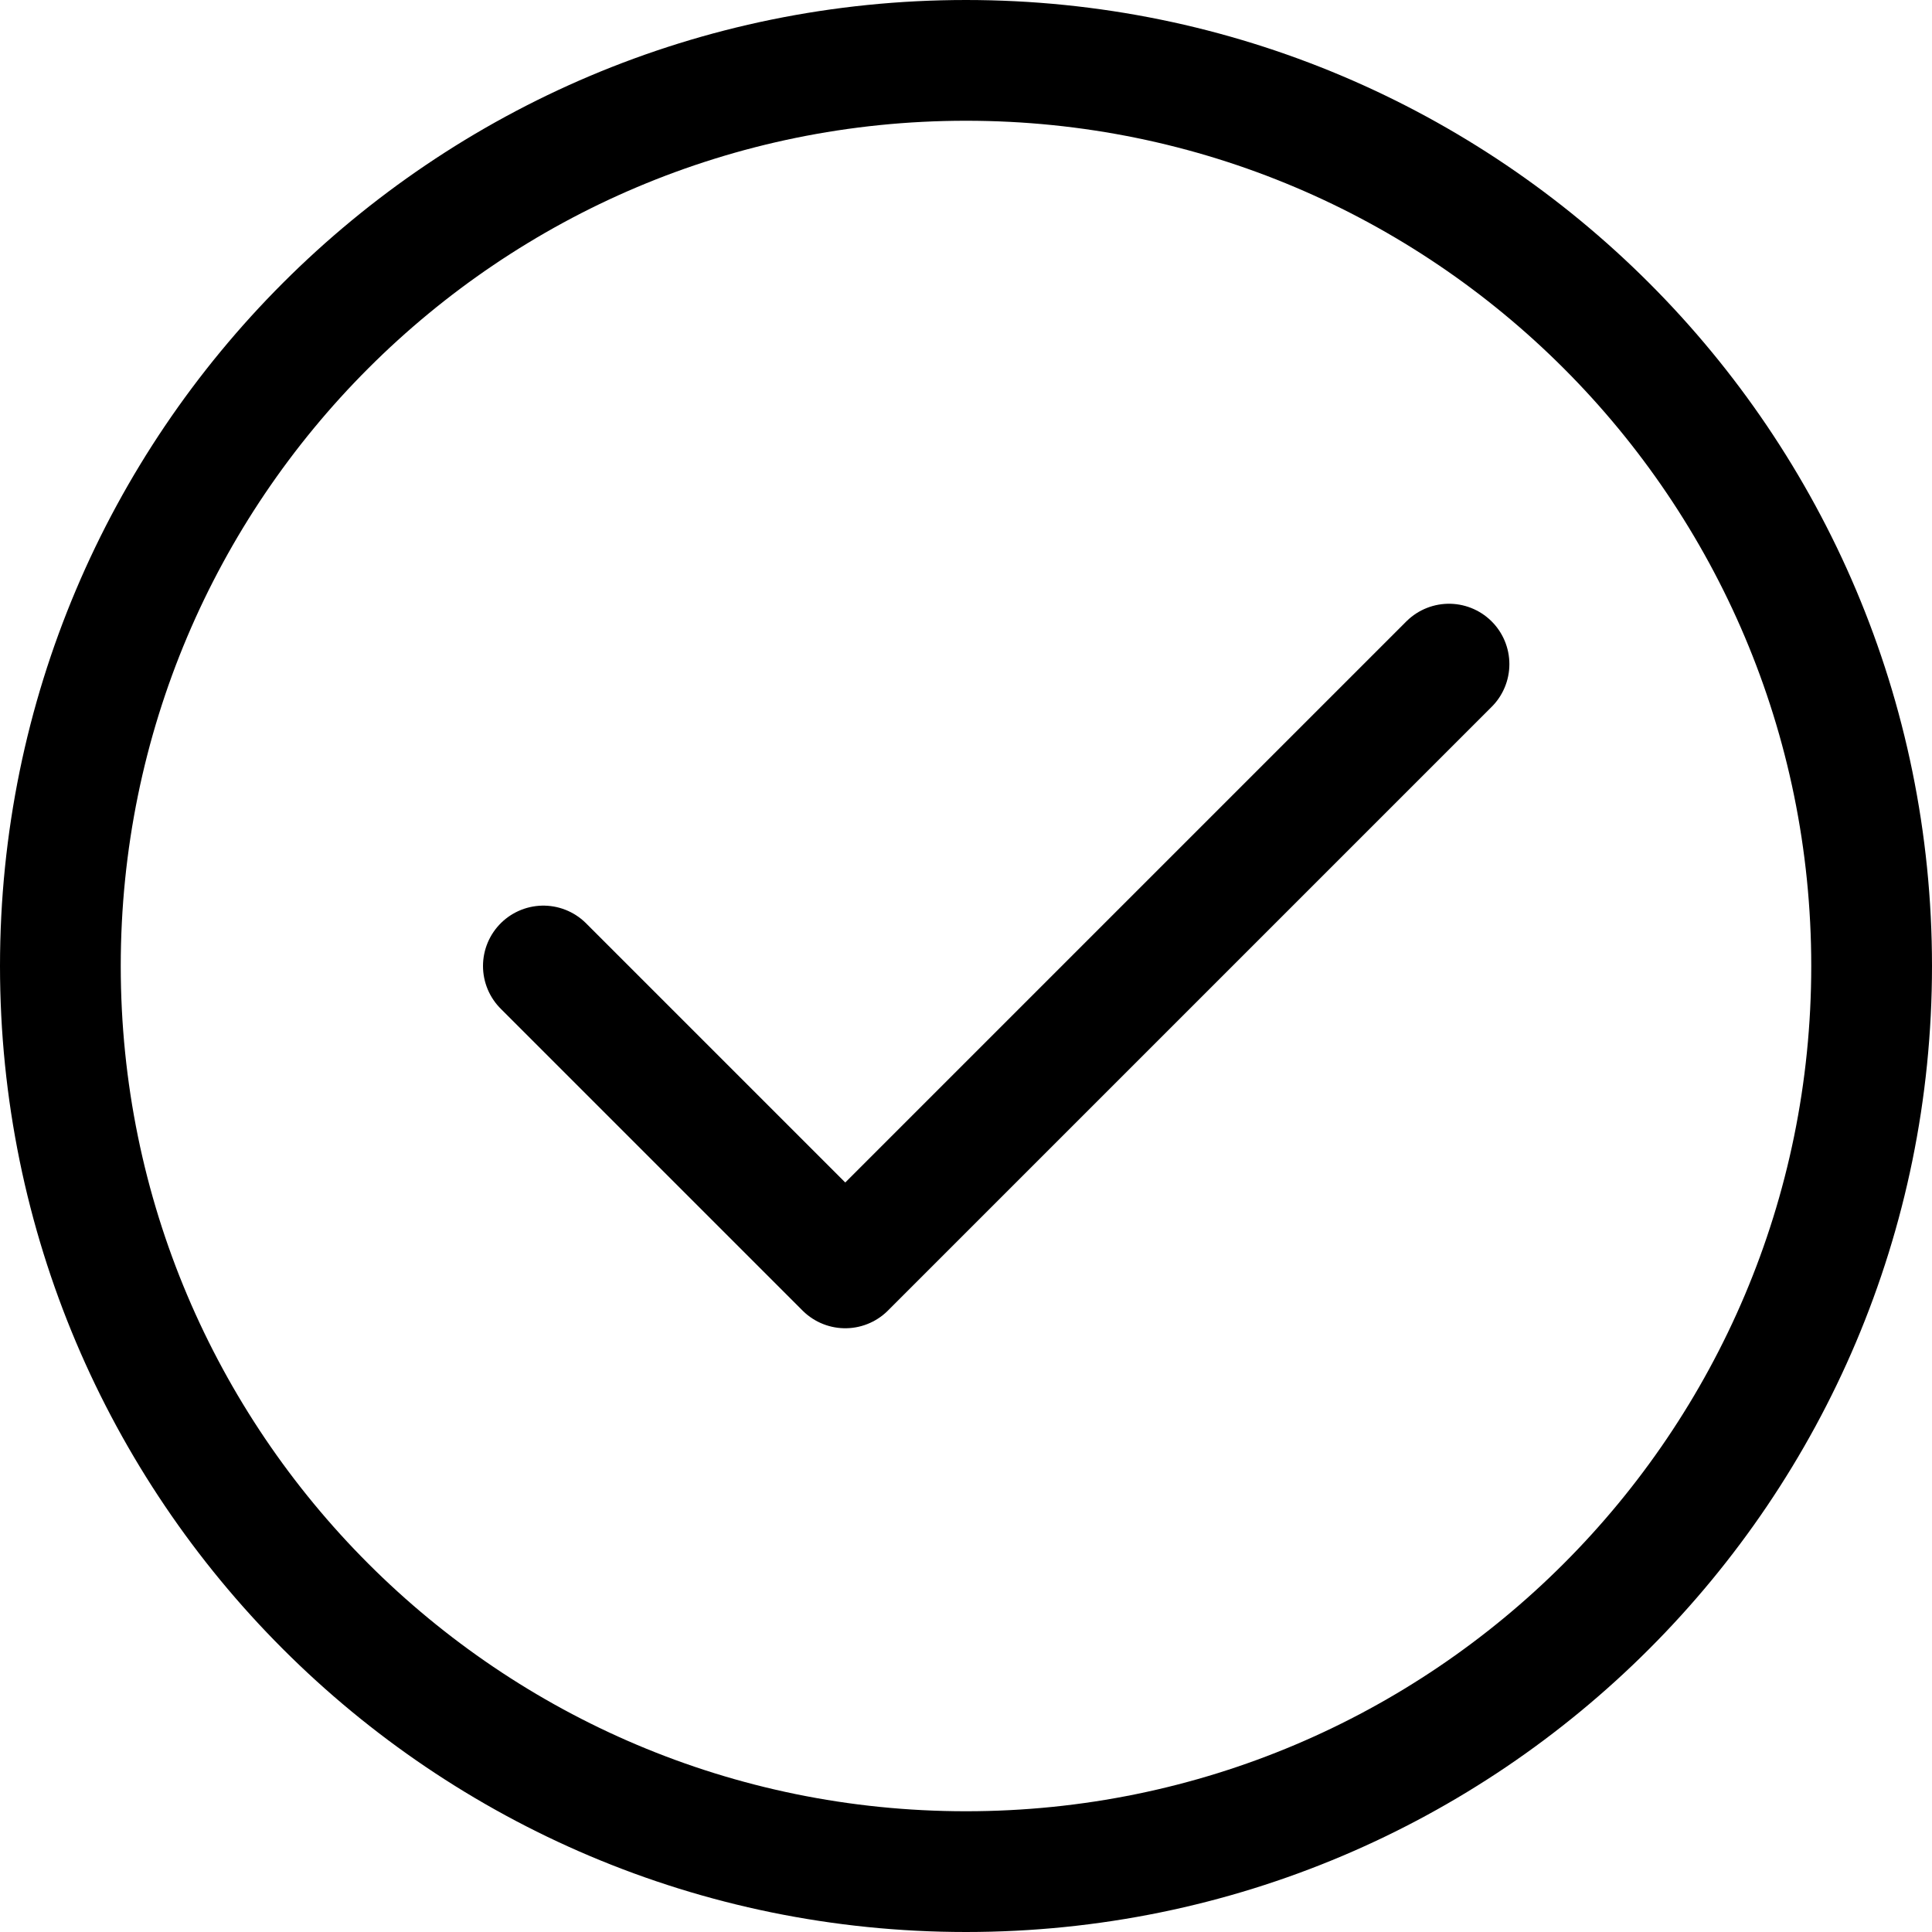
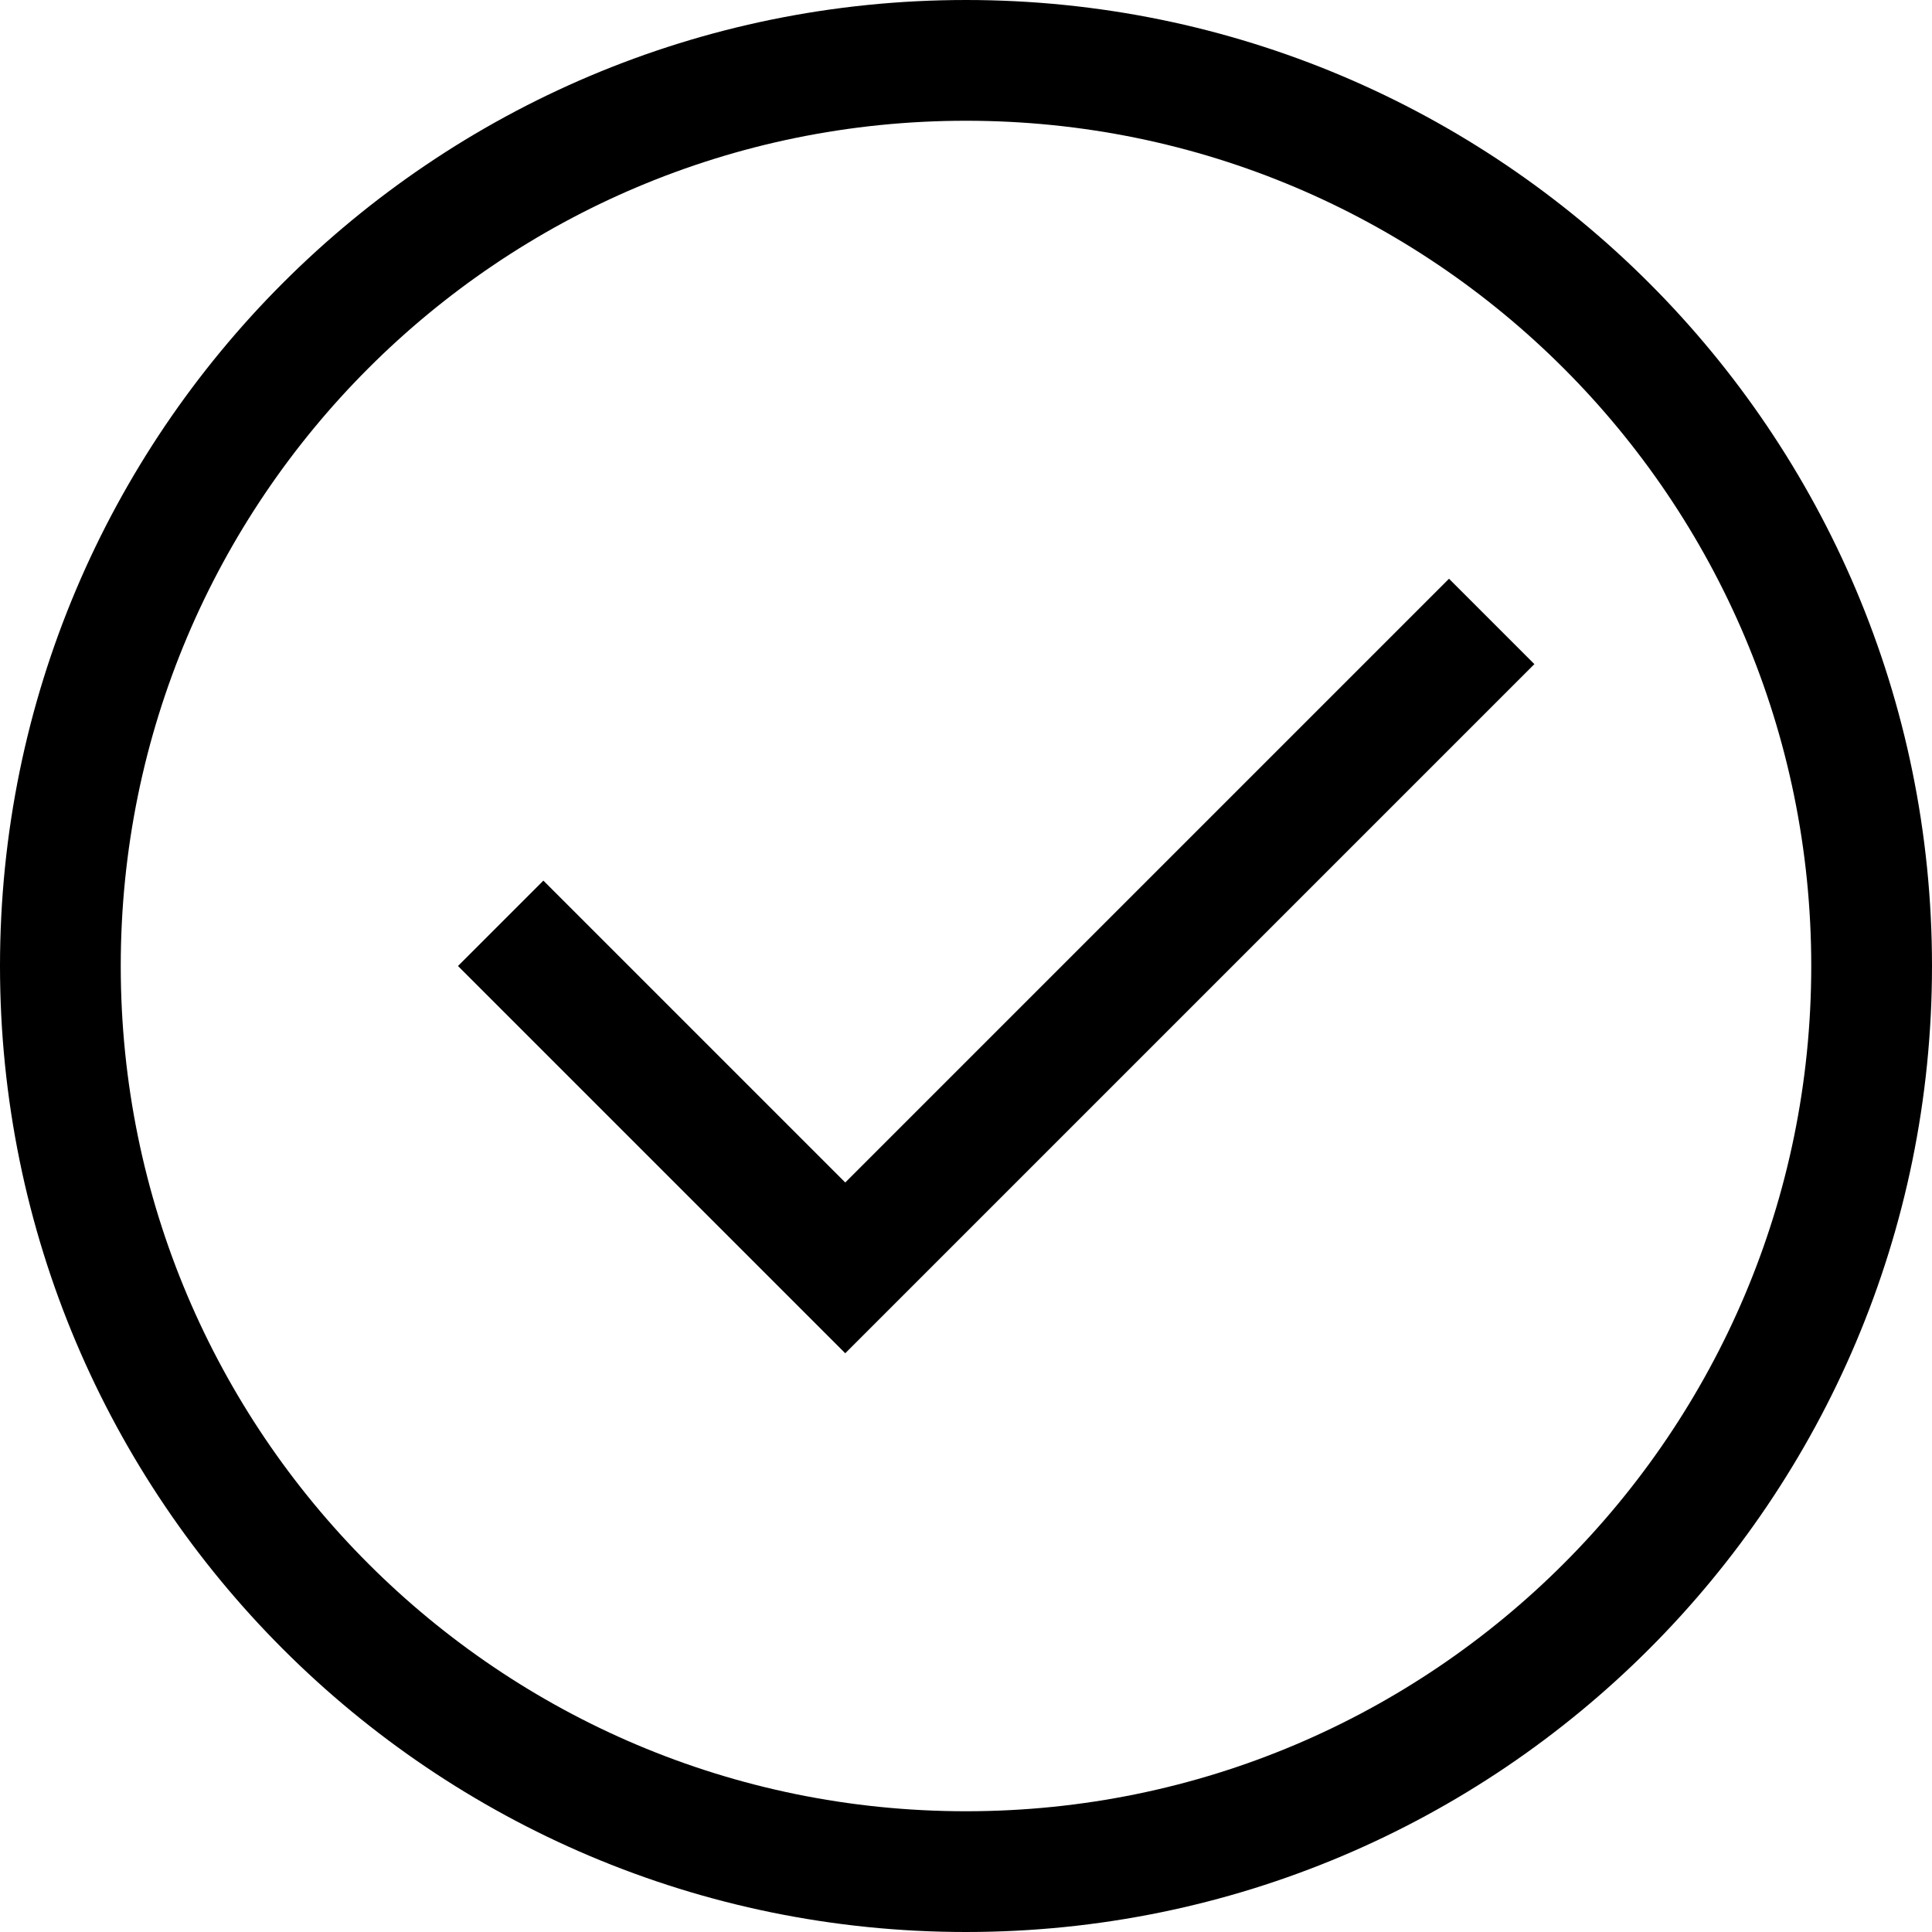
<svg xmlns="http://www.w3.org/2000/svg" width="16" height="16" fill="none" viewBox="0 0 16 16">
-   <path stroke="currentColor" stroke-linecap="round" stroke-linejoin="round" d="M4.5 8 7 10.5l5-5M15.5 8a7.5 7.5 0 1 1-15 0 7.5 7.5 0 0 1 15 0Z" />
+   <path stroke="currentColor" stroke-linecap="square" d="M4.5 8 7 10.5l5-5M15.5 8a7.5 7.5 0 1 1-15 0 7.5 7.5 0 0 1 15 0Z" />
</svg>
